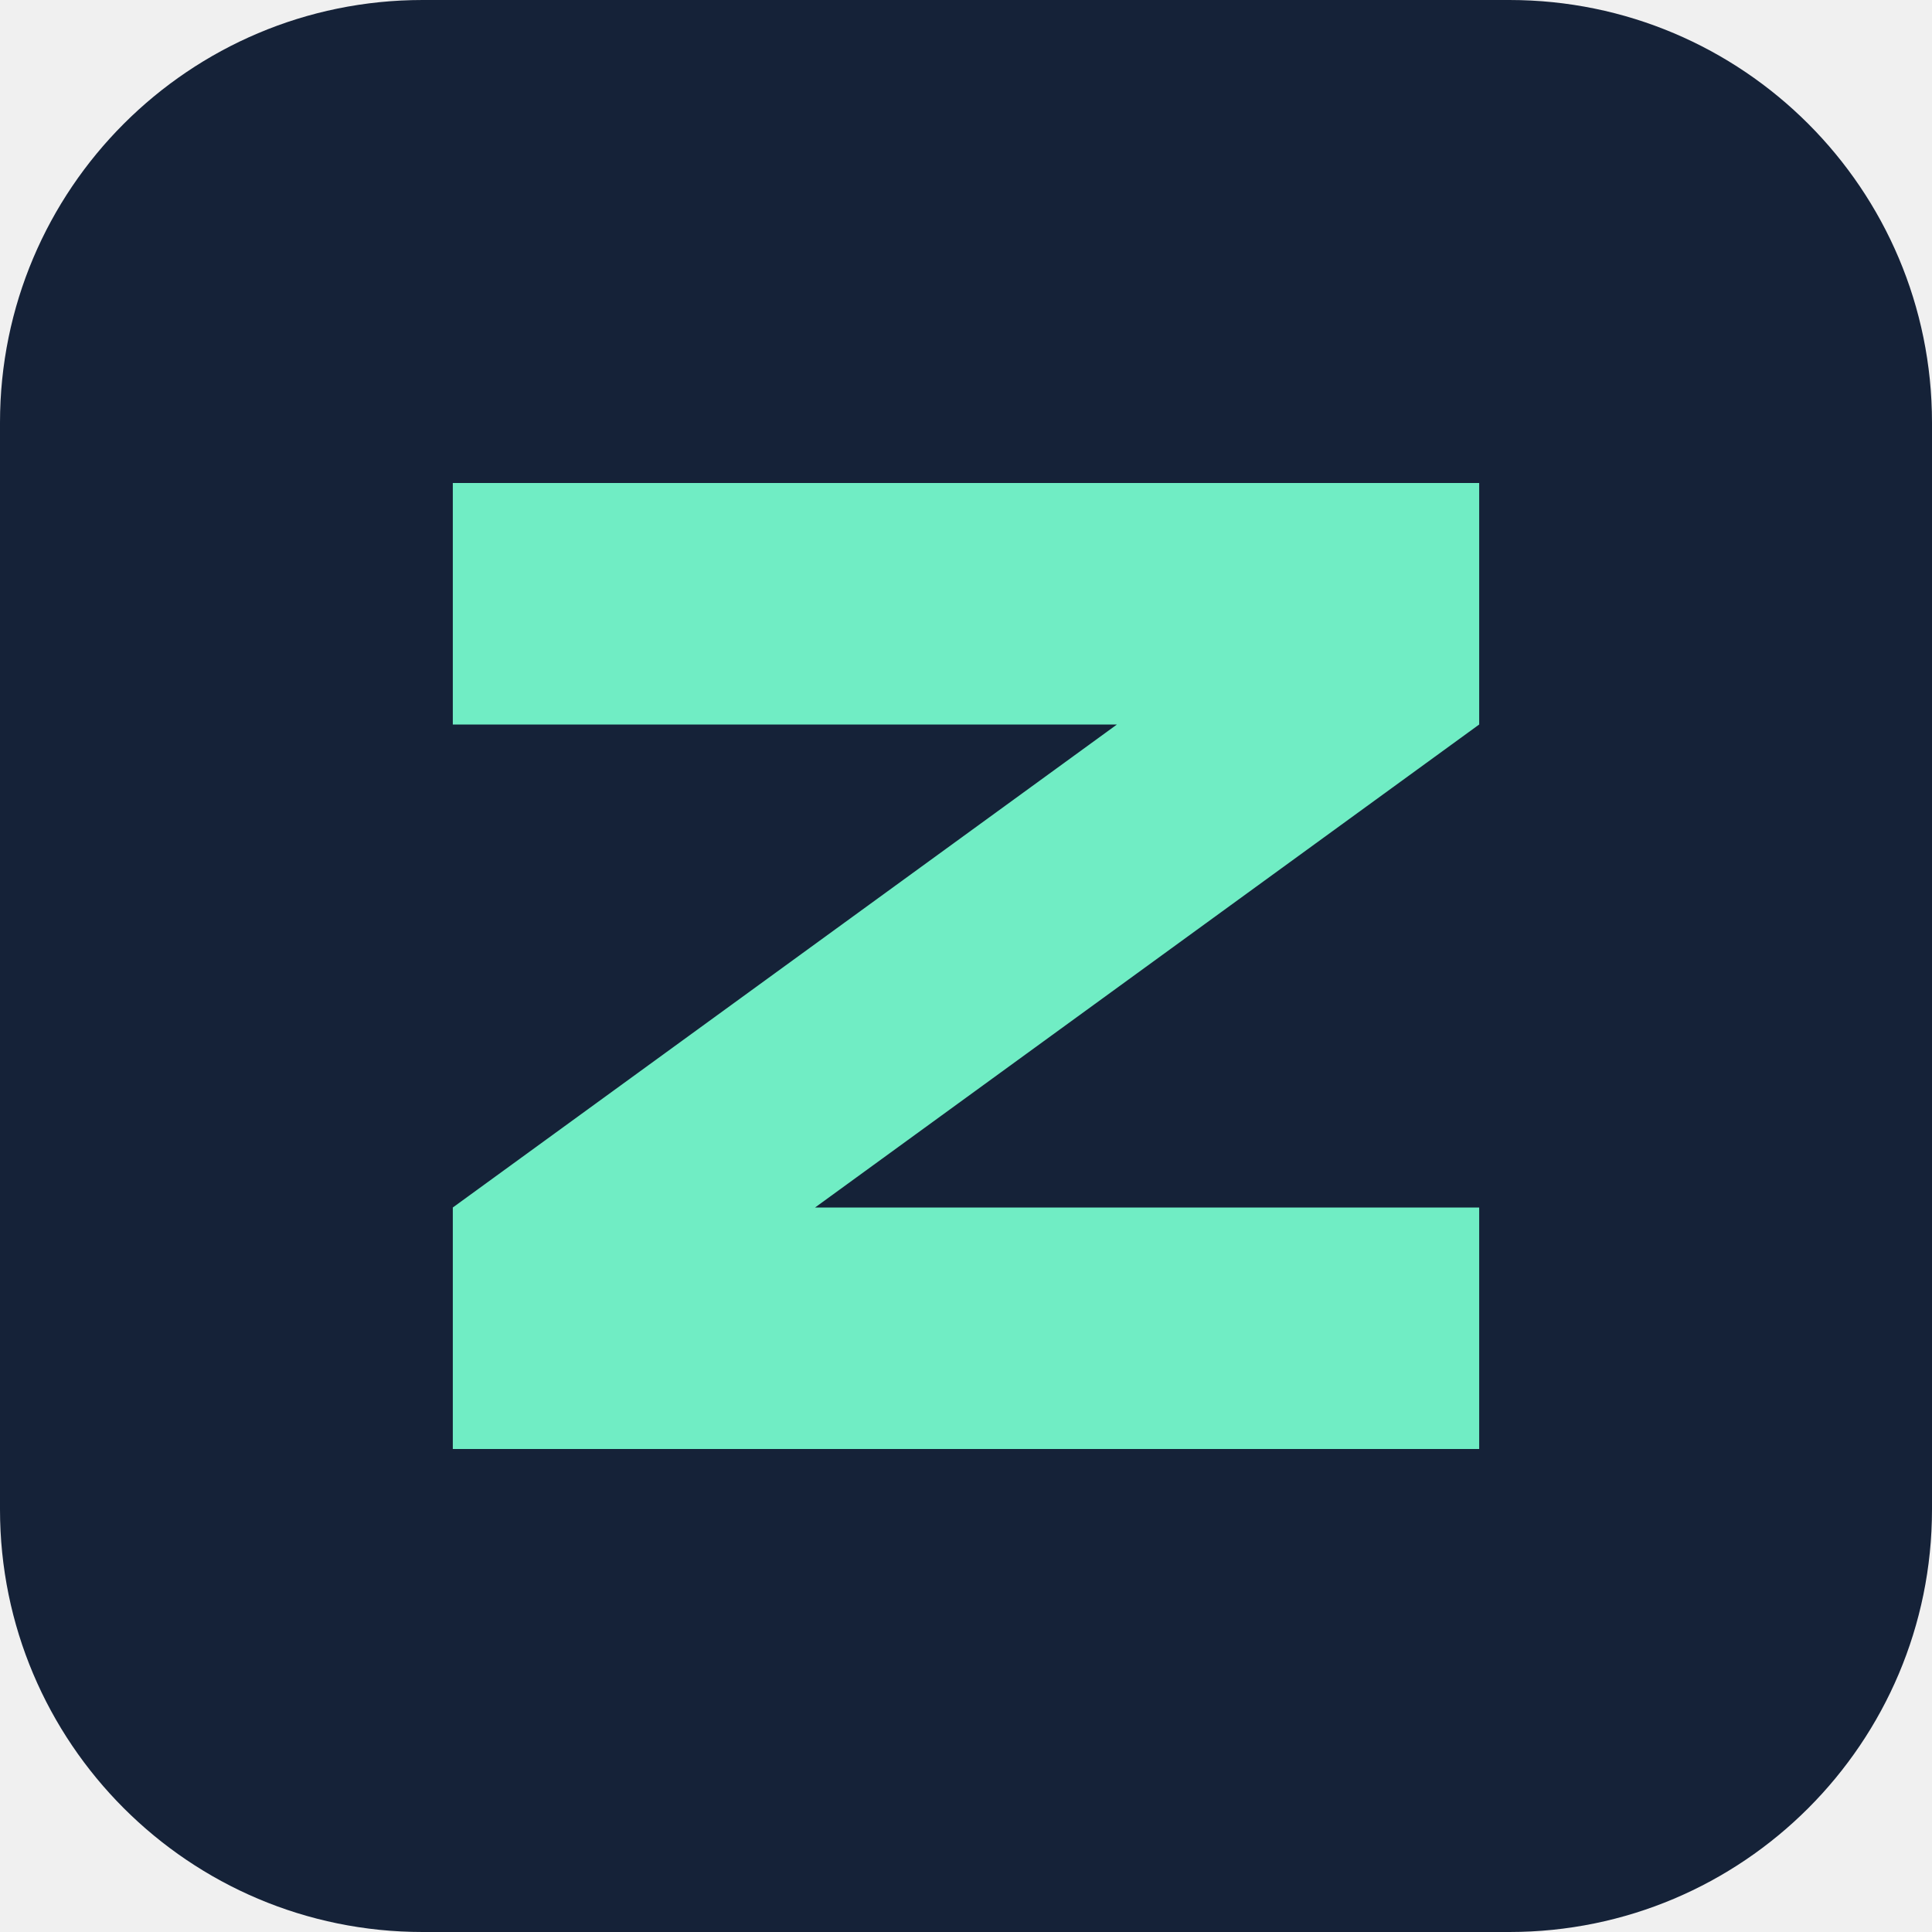
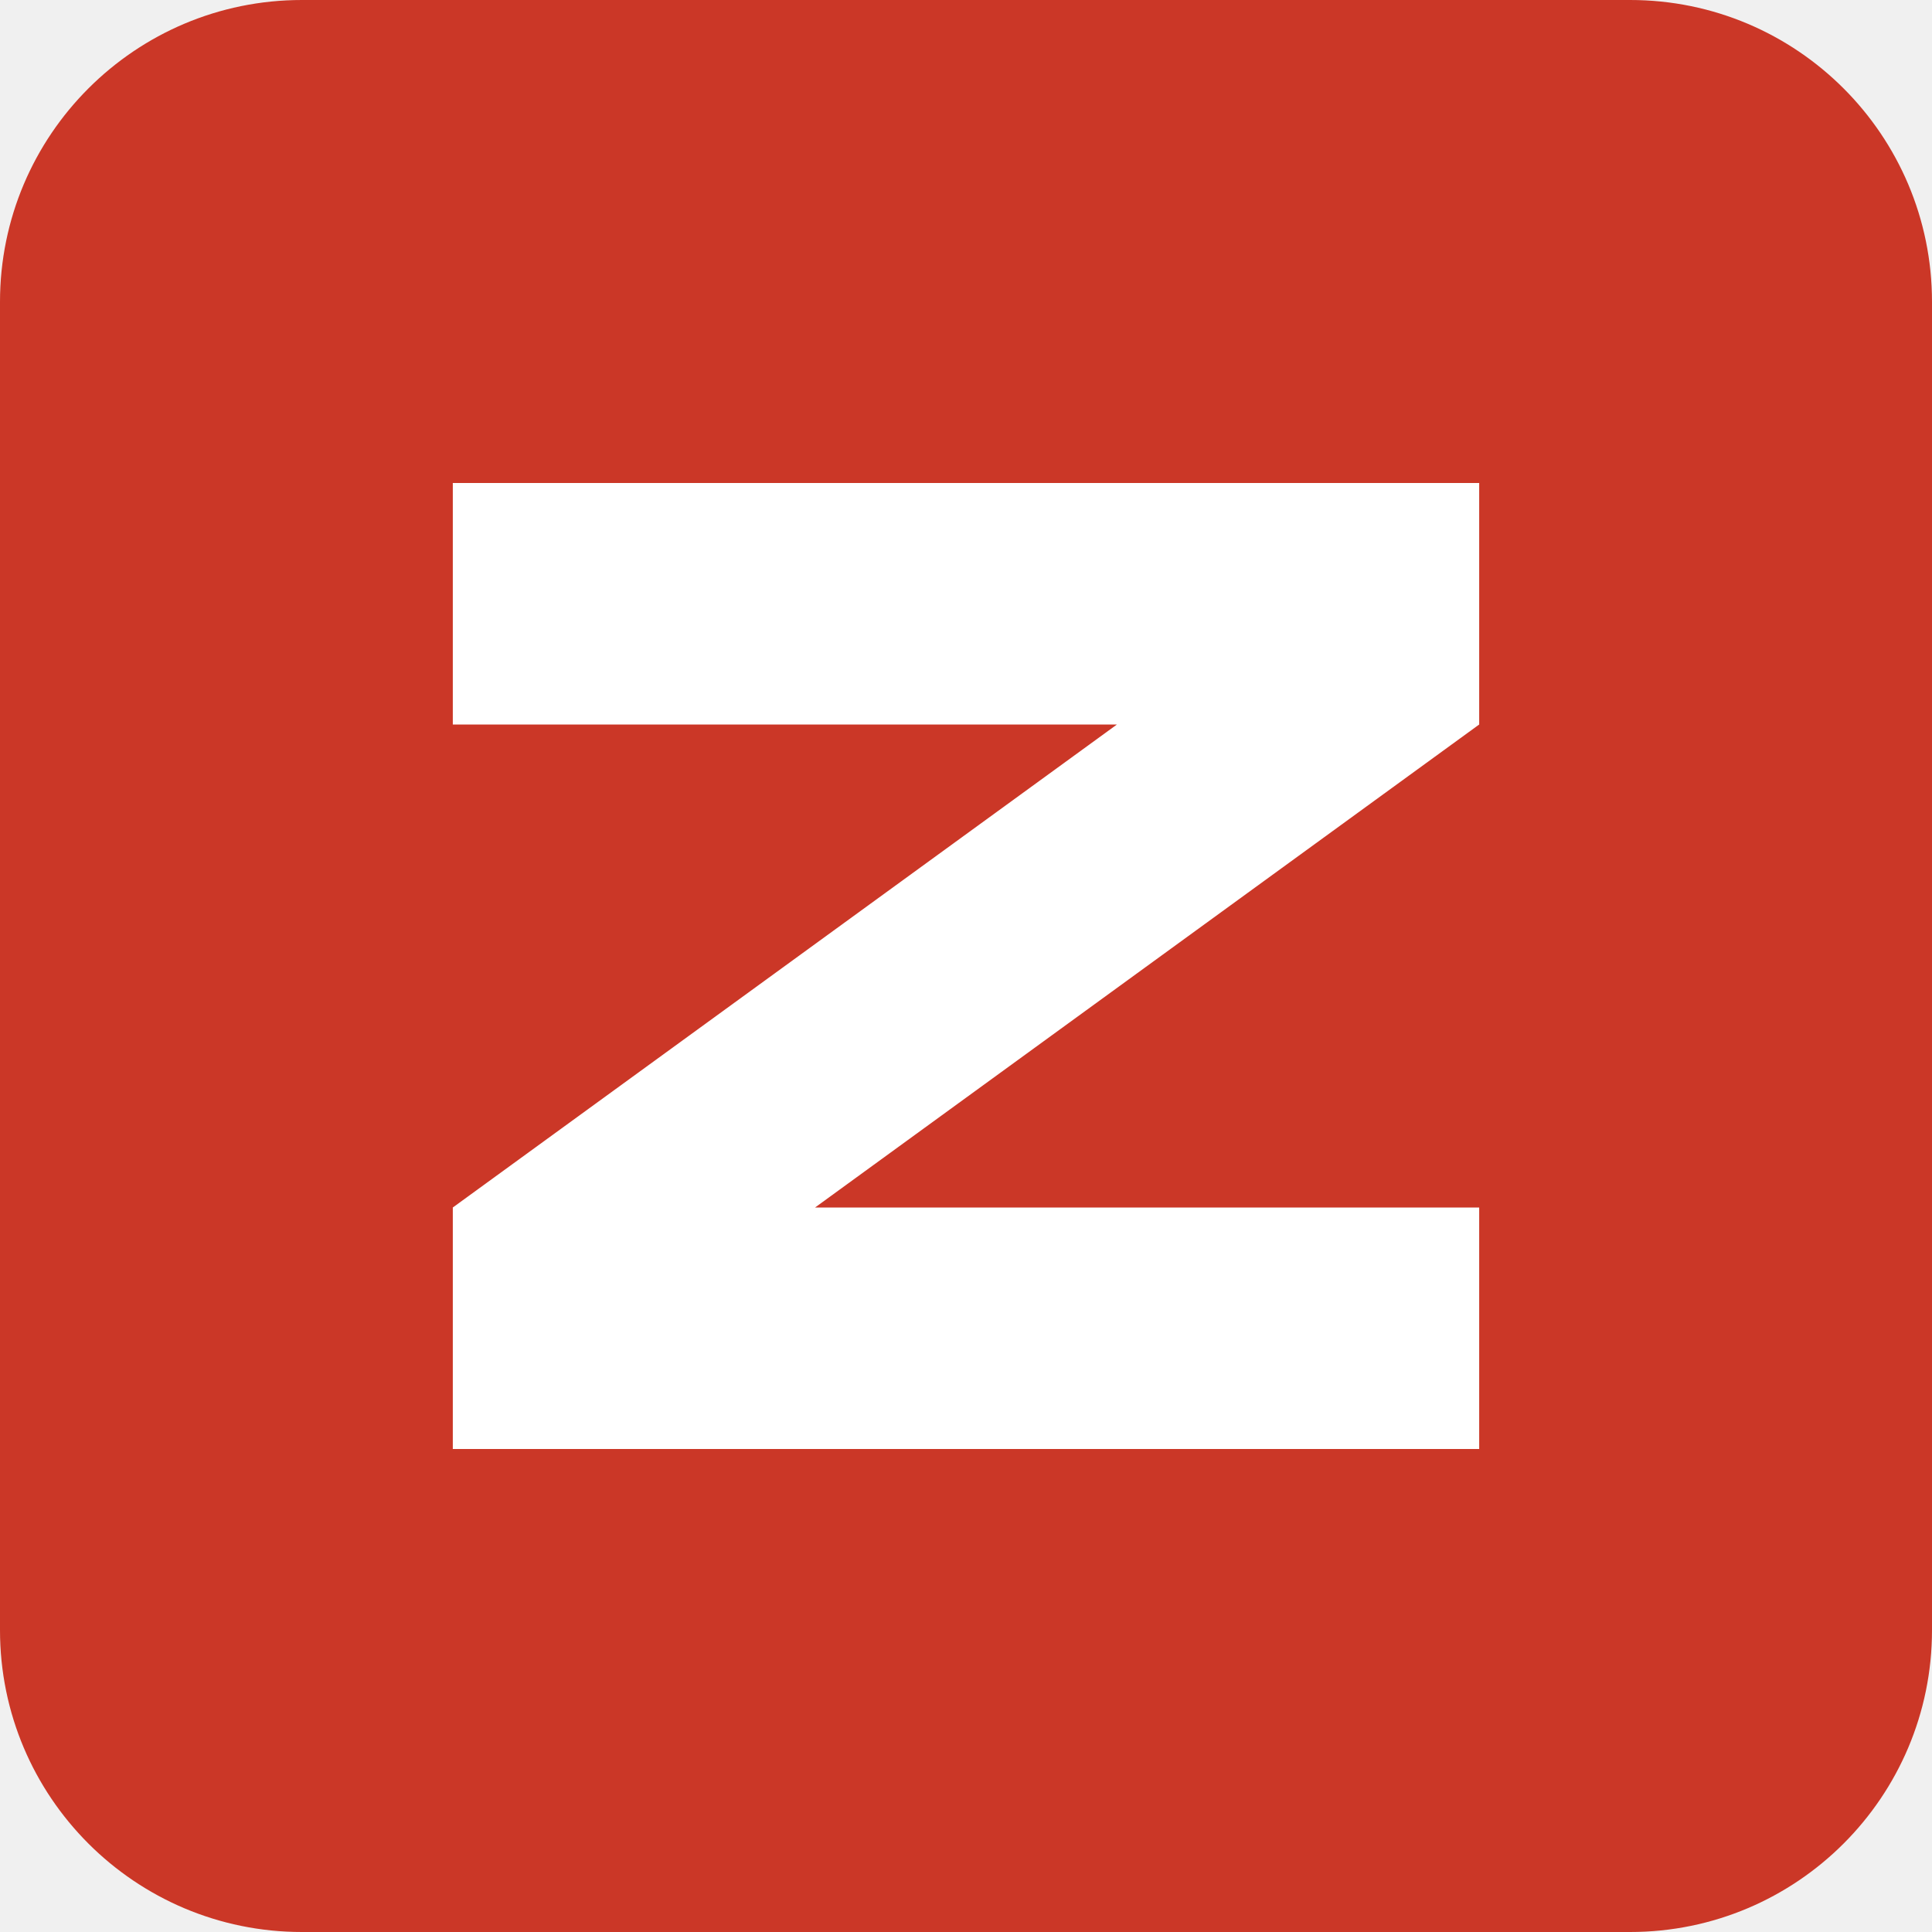
<svg xmlns="http://www.w3.org/2000/svg" viewBox="0 0 128 128">
-   <rect width="128" height="128" rx="28" fill="#152238" />
-   <path d="M30 32h68v16L54 80h44v16H30V80l44-32H30Z" fill="#70edc4" />
+   <rect width="128" height="128" rx="20" fill="#cb3727" />
+   <path d="M30 32h68v16L54 80h44v16H30V80l44-32H30Z" fill="#ffffff" />
</svg>
